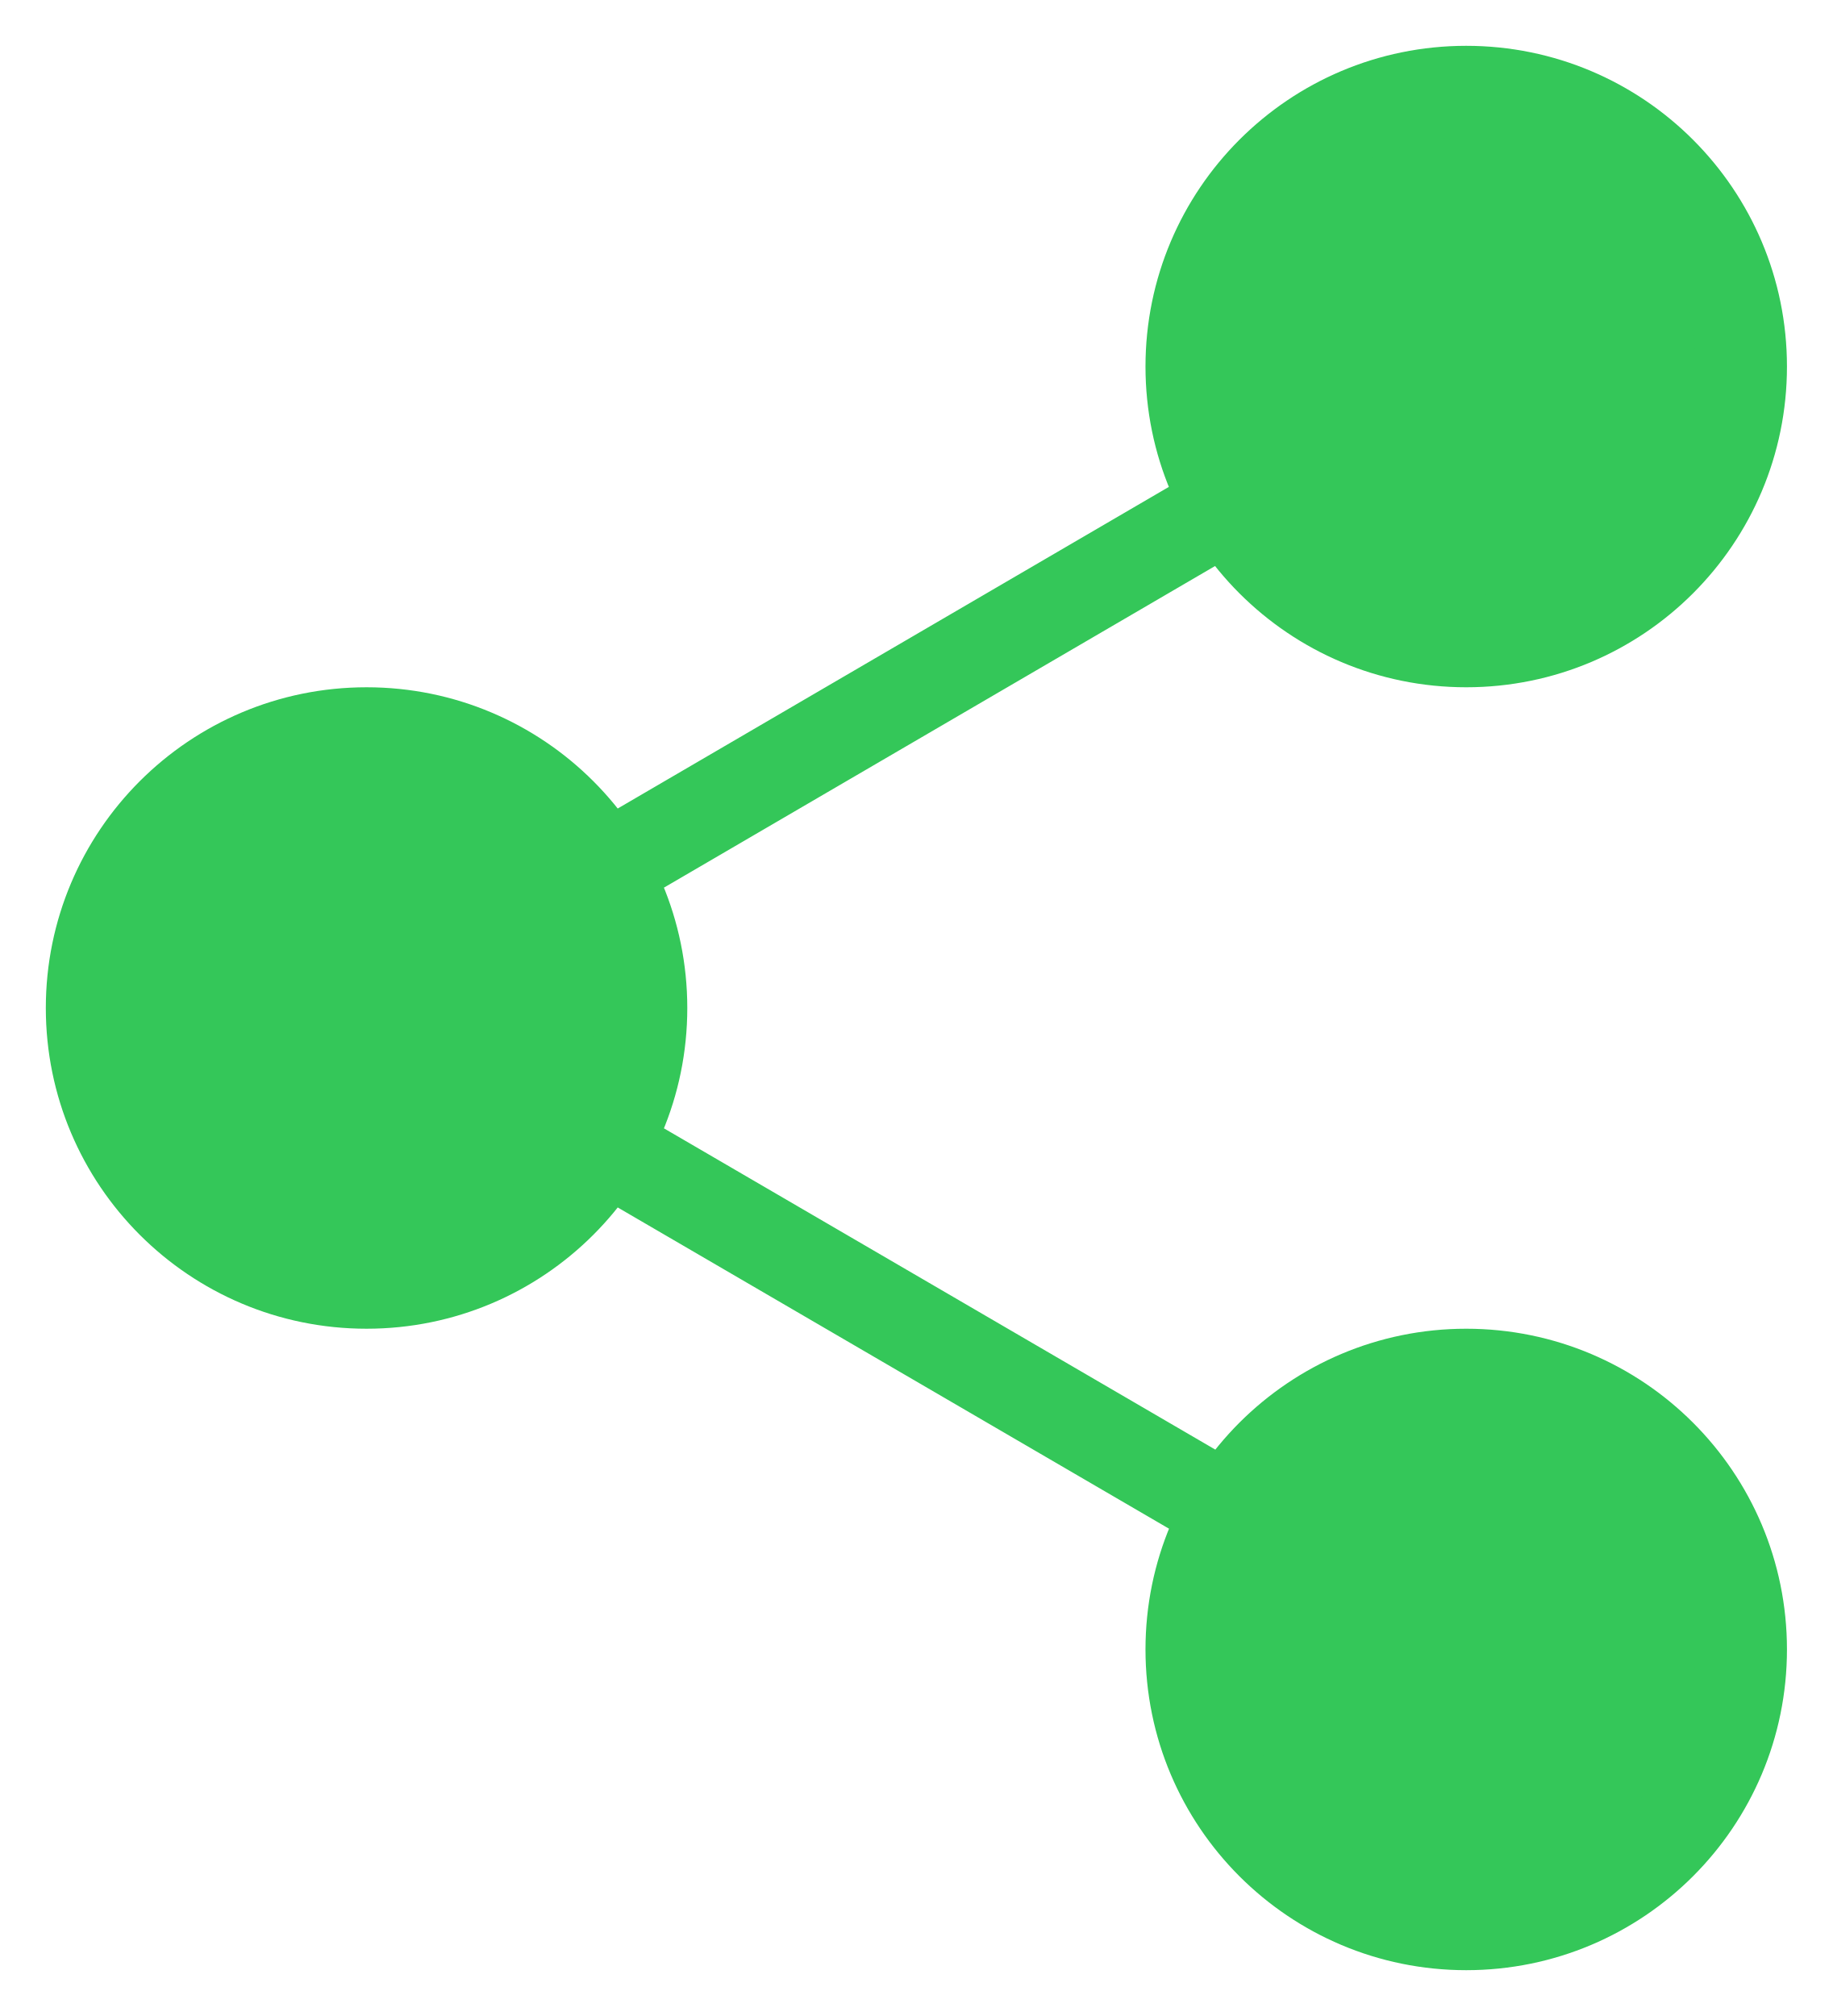
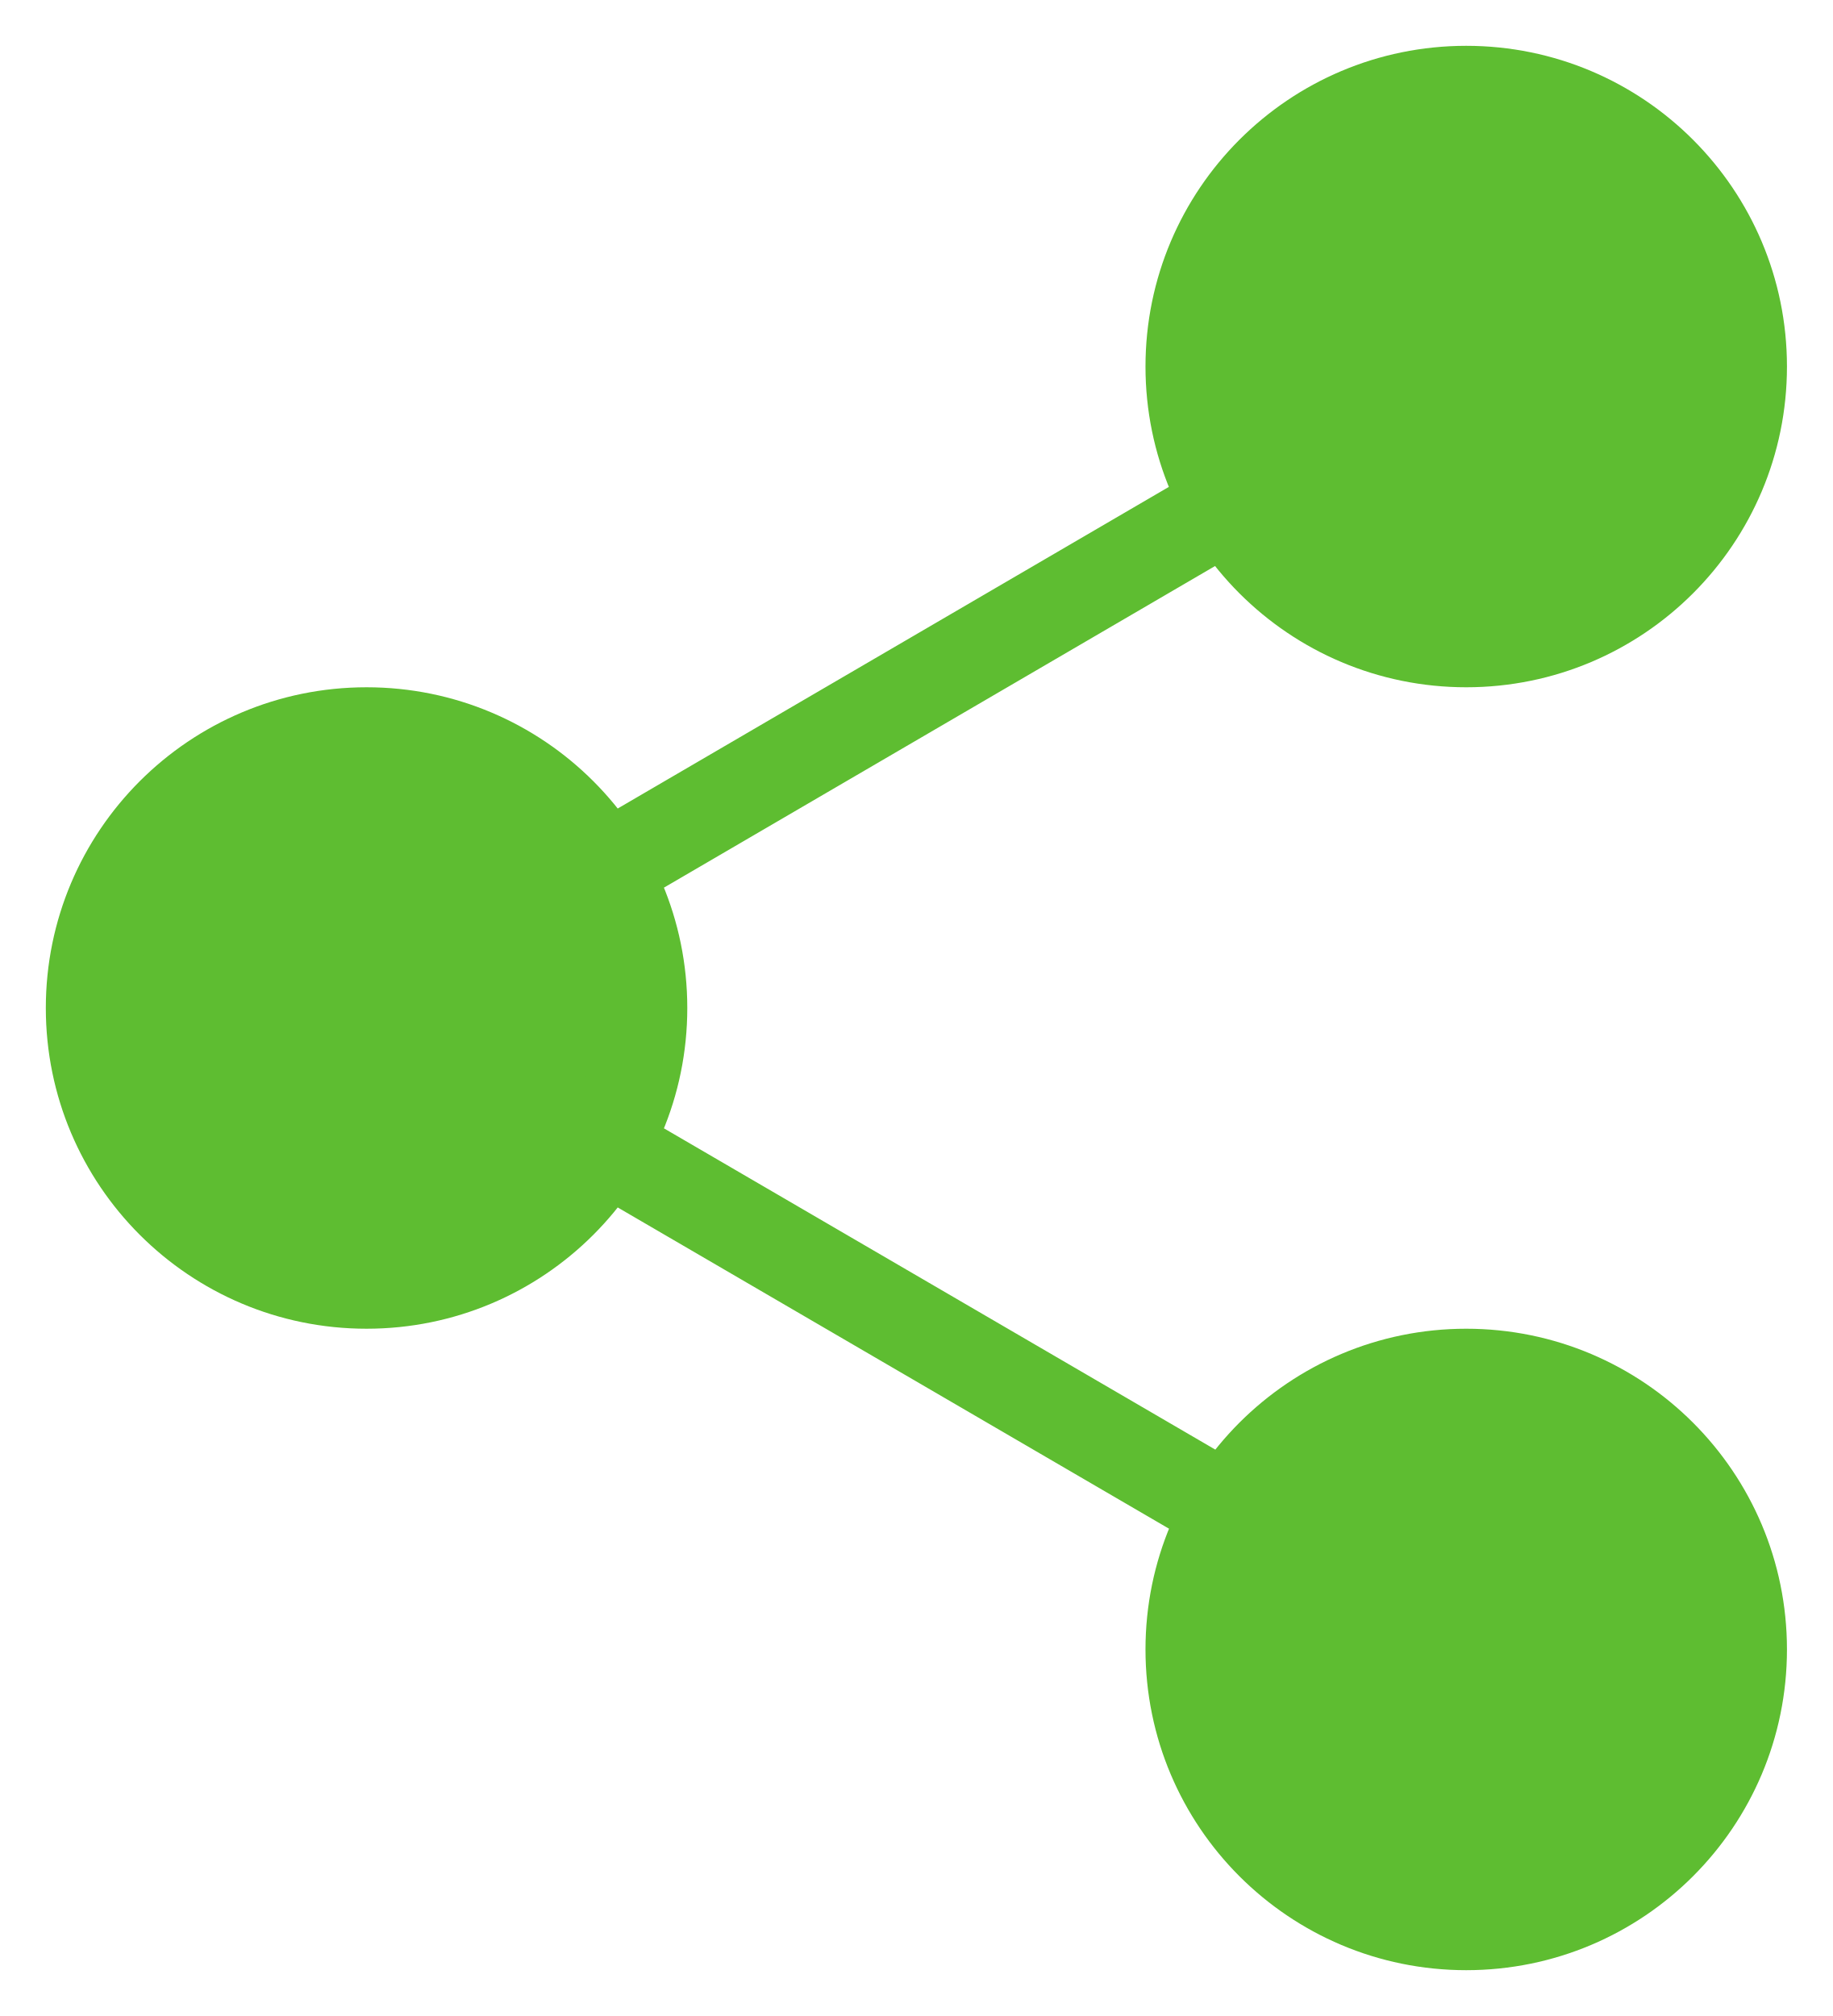
<svg xmlns="http://www.w3.org/2000/svg" width="20" height="22" viewBox="0 0 20 22" fill="none">
-   <path d="M16 7C17.657 7 19 5.657 19 4C19 2.343 17.657 1 16 1C14.343 1 13 2.343 13 4C13 5.657 14.343 7 16 7Z" fill="#34C759" />
-   <path d="M4 14C5.657 14 7 12.657 7 11C7 9.343 5.657 8 4 8C2.343 8 1 9.343 1 11C1 12.657 2.343 14 4 14Z" fill="#34C759" />
-   <path d="M16 21C17.657 21 19 19.657 19 18C19 16.343 17.657 15 16 15C14.343 15 13 16.343 13 18C13 19.657 14.343 21 16 21Z" fill="#34C759" />
-   <path d="M6.59 12.51L13.42 16.49M13.41 5.51L6.59 9.49M19 4C19 5.657 17.657 7 16 7C14.343 7 13 5.657 13 4C13 2.343 14.343 1 16 1C17.657 1 19 2.343 19 4ZM7 11C7 12.657 5.657 14 4 14C2.343 14 1 12.657 1 11C1 9.343 2.343 8 4 8C5.657 8 7 9.343 7 11ZM19 18C19 19.657 17.657 21 16 21C14.343 21 13 19.657 13 18C13 16.343 14.343 15 16 15C17.657 15 19 16.343 19 18Z" stroke="#34C759" stroke-linecap="round" stroke-linejoin="round" />
+   <path d="M16 7C17.657 7 19 5.657 19 4C19 2.343 17.657 1 16 1C14.343 1 13 2.343 13 4C13 5.657 14.343 7 16 7Z" fill="#5EBD31" />
+   <path d="M4 14C5.657 14 7 12.657 7 11C7 9.343 5.657 8 4 8C2.343 8 1 9.343 1 11C1 12.657 2.343 14 4 14Z" fill="#5EBD31" />
+   <path d="M16 21C17.657 21 19 19.657 19 18C19 16.343 17.657 15 16 15C14.343 15 13 16.343 13 18C13 19.657 14.343 21 16 21Z" fill="#5EBD31" />
+   <path d="M6.59 12.51L13.42 16.49M13.41 5.51L6.59 9.49M19 4C19 5.657 17.657 7 16 7C14.343 7 13 5.657 13 4C13 2.343 14.343 1 16 1C17.657 1 19 2.343 19 4ZM7 11C7 12.657 5.657 14 4 14C2.343 14 1 12.657 1 11C1 9.343 2.343 8 4 8C5.657 8 7 9.343 7 11ZM19 18C19 19.657 17.657 21 16 21C14.343 21 13 19.657 13 18C13 16.343 14.343 15 16 15C17.657 15 19 16.343 19 18Z" stroke="#5EBD31" stroke-linecap="round" stroke-linejoin="round" />
</svg>
